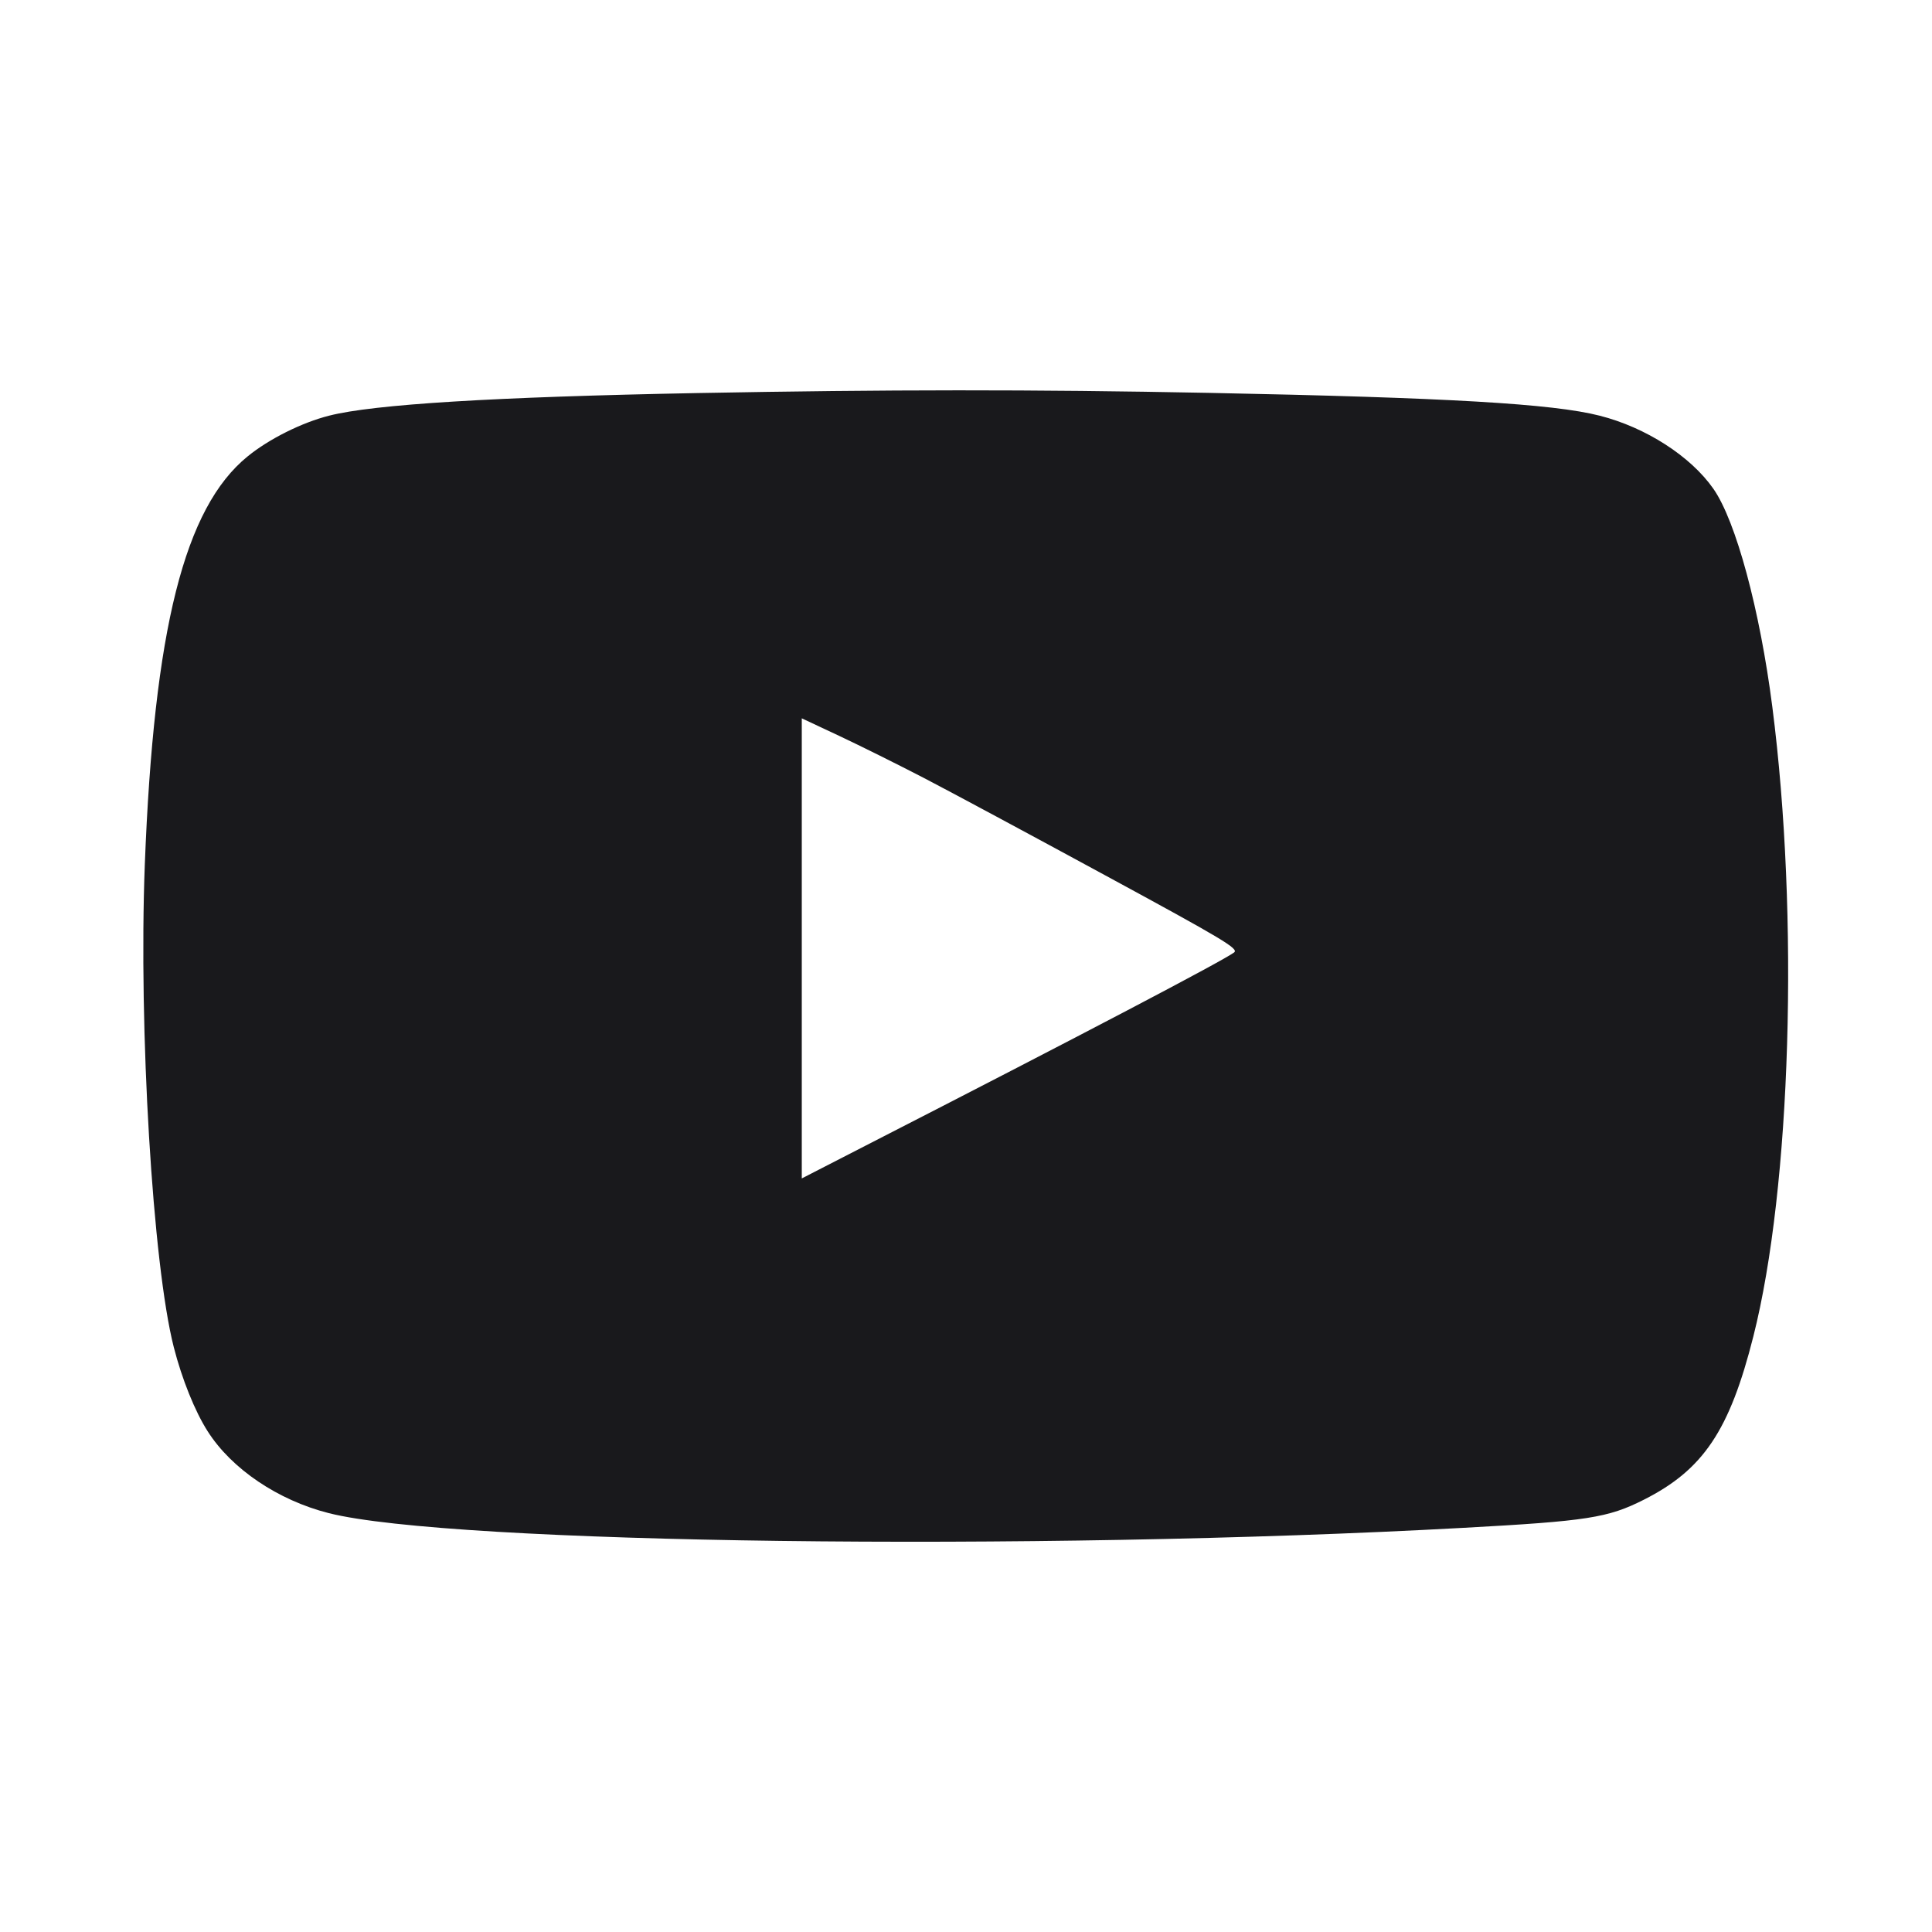
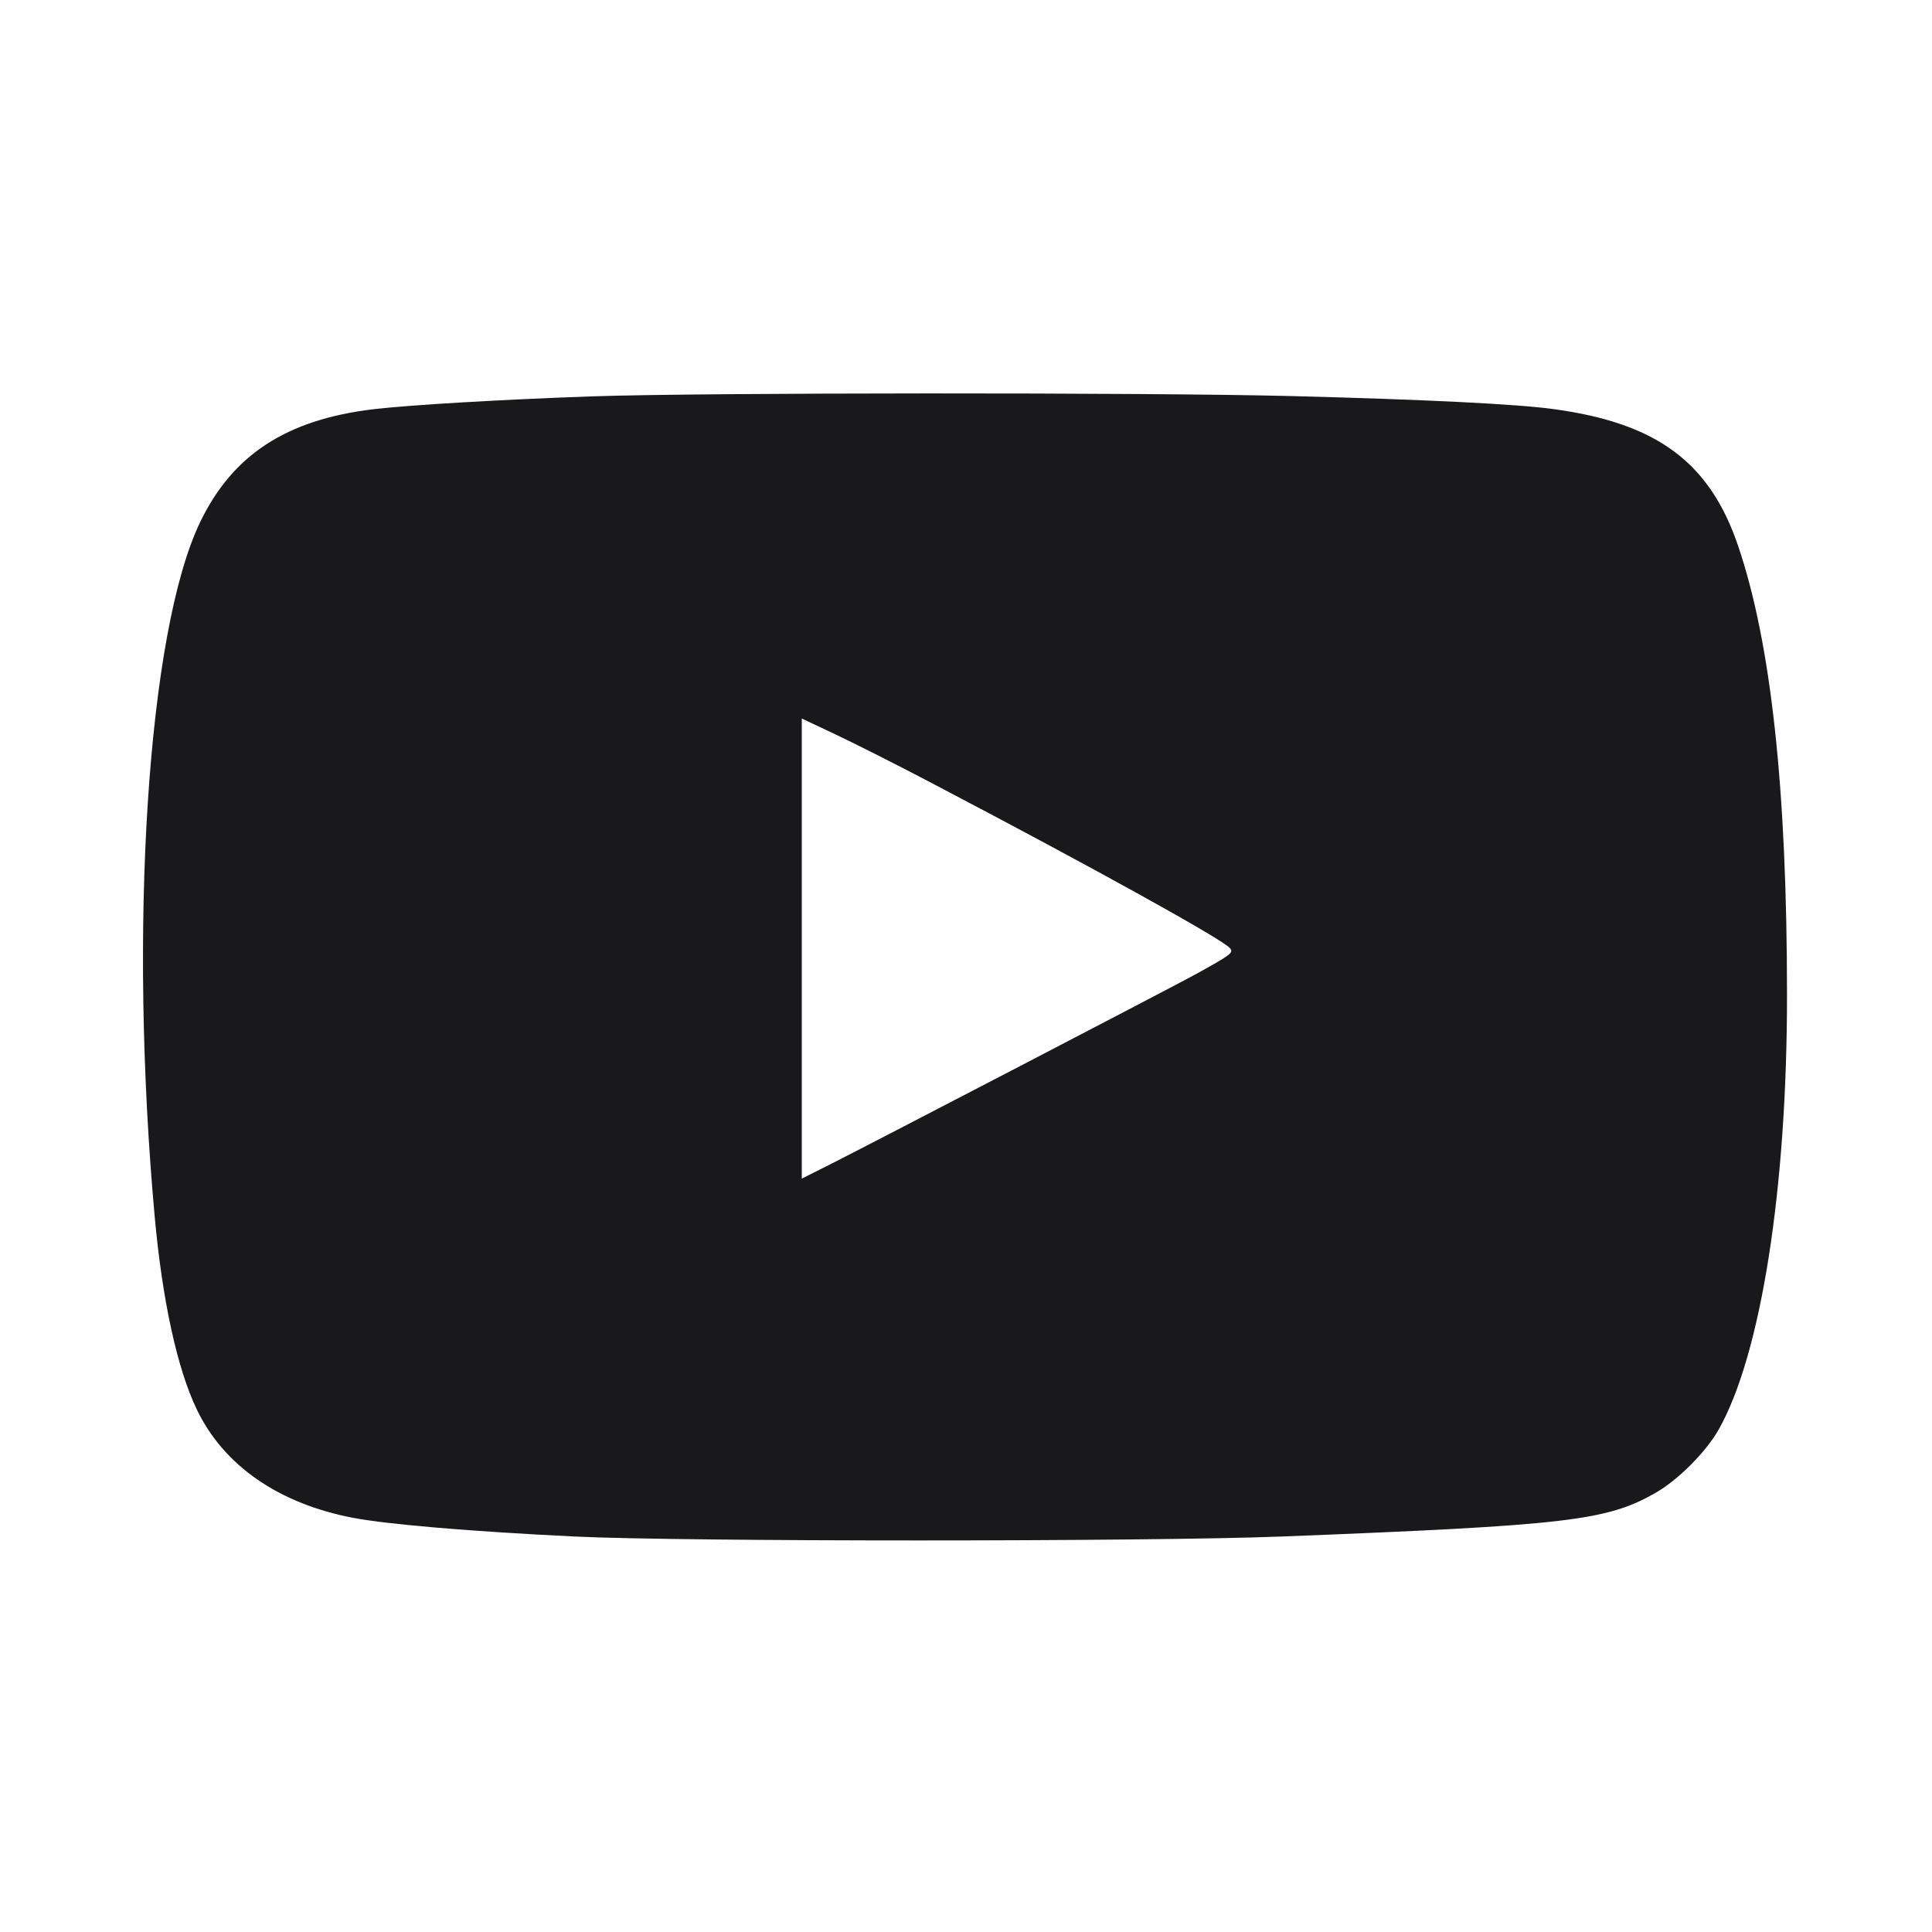
<svg xmlns="http://www.w3.org/2000/svg" width="20" height="20" viewBox="0 0 20 20" fill="none">
-   <path d="M7.215 4.069 C 5.119 4.109,3.868 4.185,3.407 4.303 C 3.125 4.374,2.783 4.545,2.563 4.725 C 1.909 5.256,1.593 6.513,1.499 8.951 C 1.434 10.651,1.581 13.093,1.799 13.946 C 1.883 14.275,2.018 14.611,2.150 14.817 C 2.398 15.207,2.879 15.531,3.404 15.664 C 4.666 15.983,10.685 16.061,15.150 15.816 C 16.432 15.746,16.645 15.713,17.017 15.525 C 17.633 15.214,17.905 14.808,18.151 13.833 C 18.541 12.291,18.626 9.486,18.347 7.317 C 18.218 6.311,17.970 5.393,17.737 5.060 C 17.502 4.723,17.037 4.424,16.559 4.303 C 16.075 4.179,14.981 4.116,12.517 4.067 C 10.679 4.031,9.188 4.032,7.215 4.069 M9.567 8.055 C 9.833 8.193,10.676 8.646,11.442 9.062 C 12.666 9.726,12.827 9.822,12.775 9.860 C 12.655 9.949,11.222 10.701,8.958 11.861 L 8.300 12.199 8.300 9.817 L 8.300 7.436 8.692 7.620 C 8.907 7.721,9.301 7.917,9.567 8.055 " fill="#19191C" stroke="none" fill-rule="evenodd" />
+   <path d="M6.133 4.103 C 5.207 4.135,4.242 4.192,3.867 4.236 C 2.963 4.344,2.405 4.709,2.069 5.411 C 1.528 6.545,1.329 9.601,1.602 12.600 C 1.680 13.457,1.834 14.166,2.035 14.586 C 2.313 15.170,2.884 15.566,3.658 15.713 C 4.017 15.781,4.877 15.854,5.950 15.906 C 7.063 15.960,11.881 15.960,13.267 15.906 C 16.226 15.790,16.628 15.743,17.133 15.457 C 17.368 15.324,17.658 15.034,17.791 14.800 C 18.230 14.024,18.500 12.305,18.499 10.300 C 18.499 8.166,18.334 6.656,17.993 5.651 C 17.699 4.785,17.153 4.380,16.083 4.235 C 15.697 4.182,14.757 4.136,13.367 4.100 C 11.870 4.062,7.262 4.064,6.133 4.103 M9.683 8.126 C 11.334 8.992,12.658 9.725,12.732 9.815 C 12.772 9.863,12.748 9.881,12.367 10.091 C 12.144 10.214,8.961 11.869,8.575 12.063 L 8.300 12.201 8.300 9.819 L 8.300 7.438 8.658 7.607 C 8.855 7.700,9.317 7.933,9.683 8.126 " fill="#19191C" stroke="none" fill-rule="evenodd" />
</svg>
